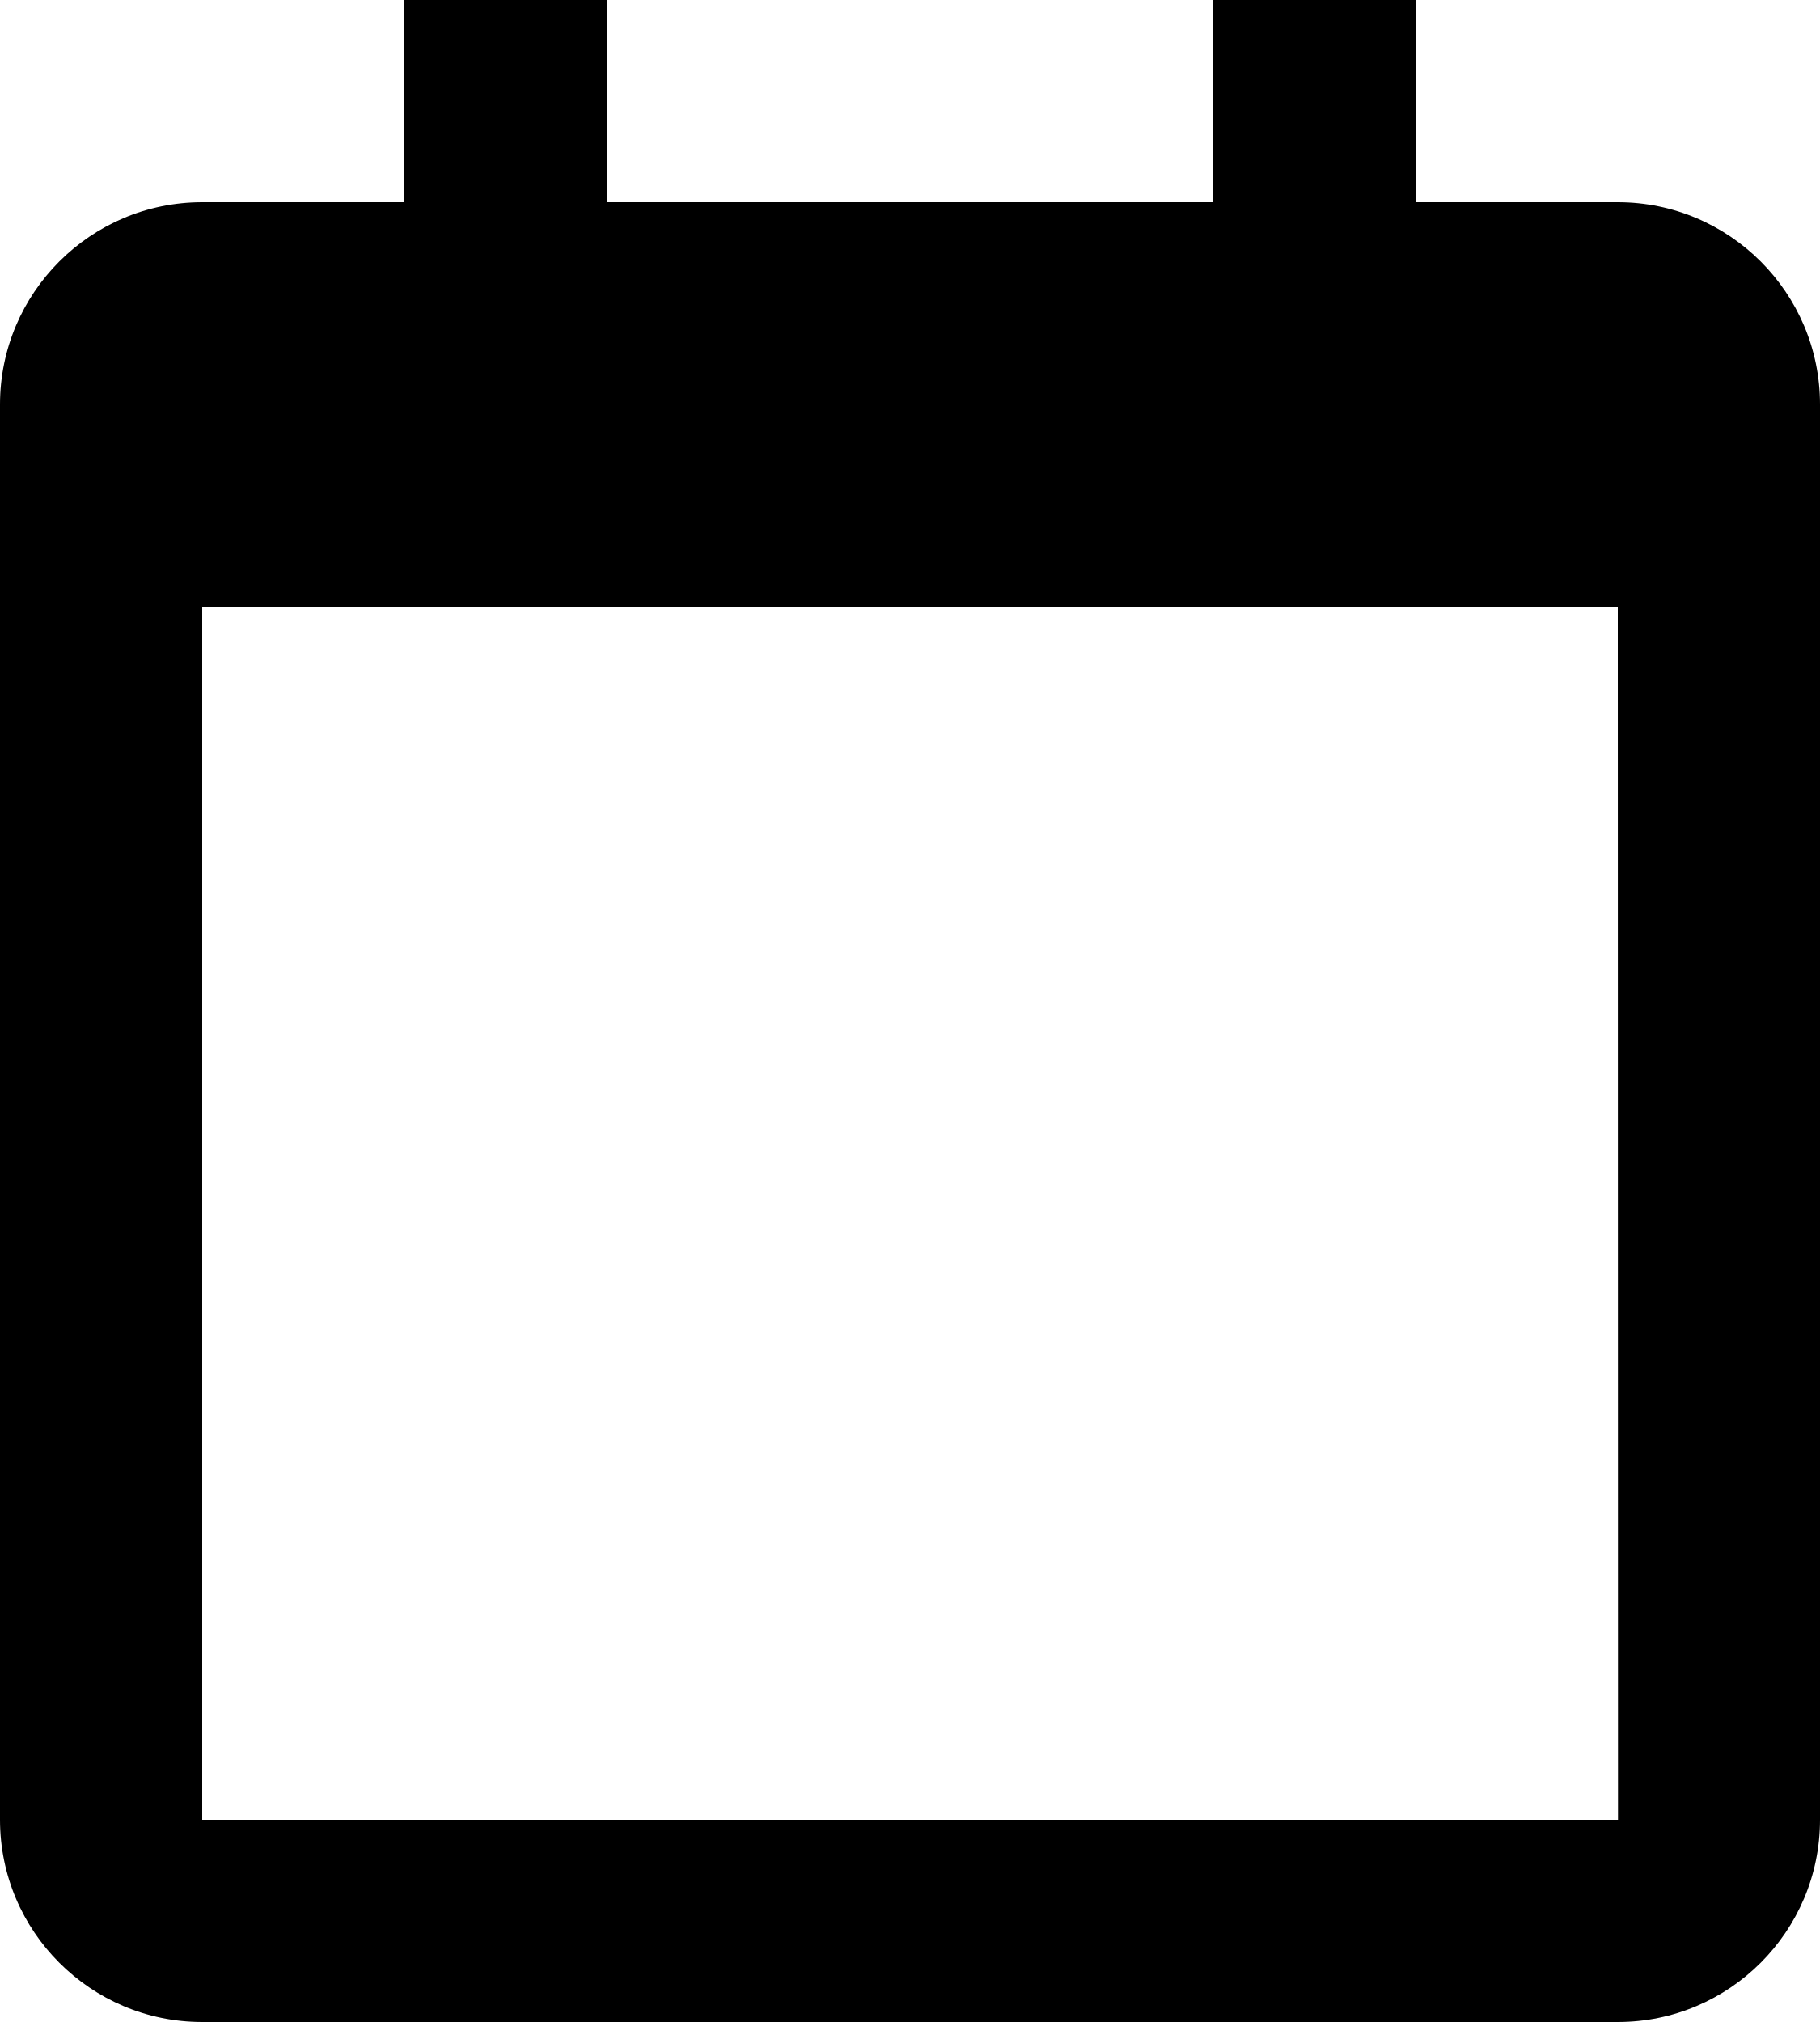
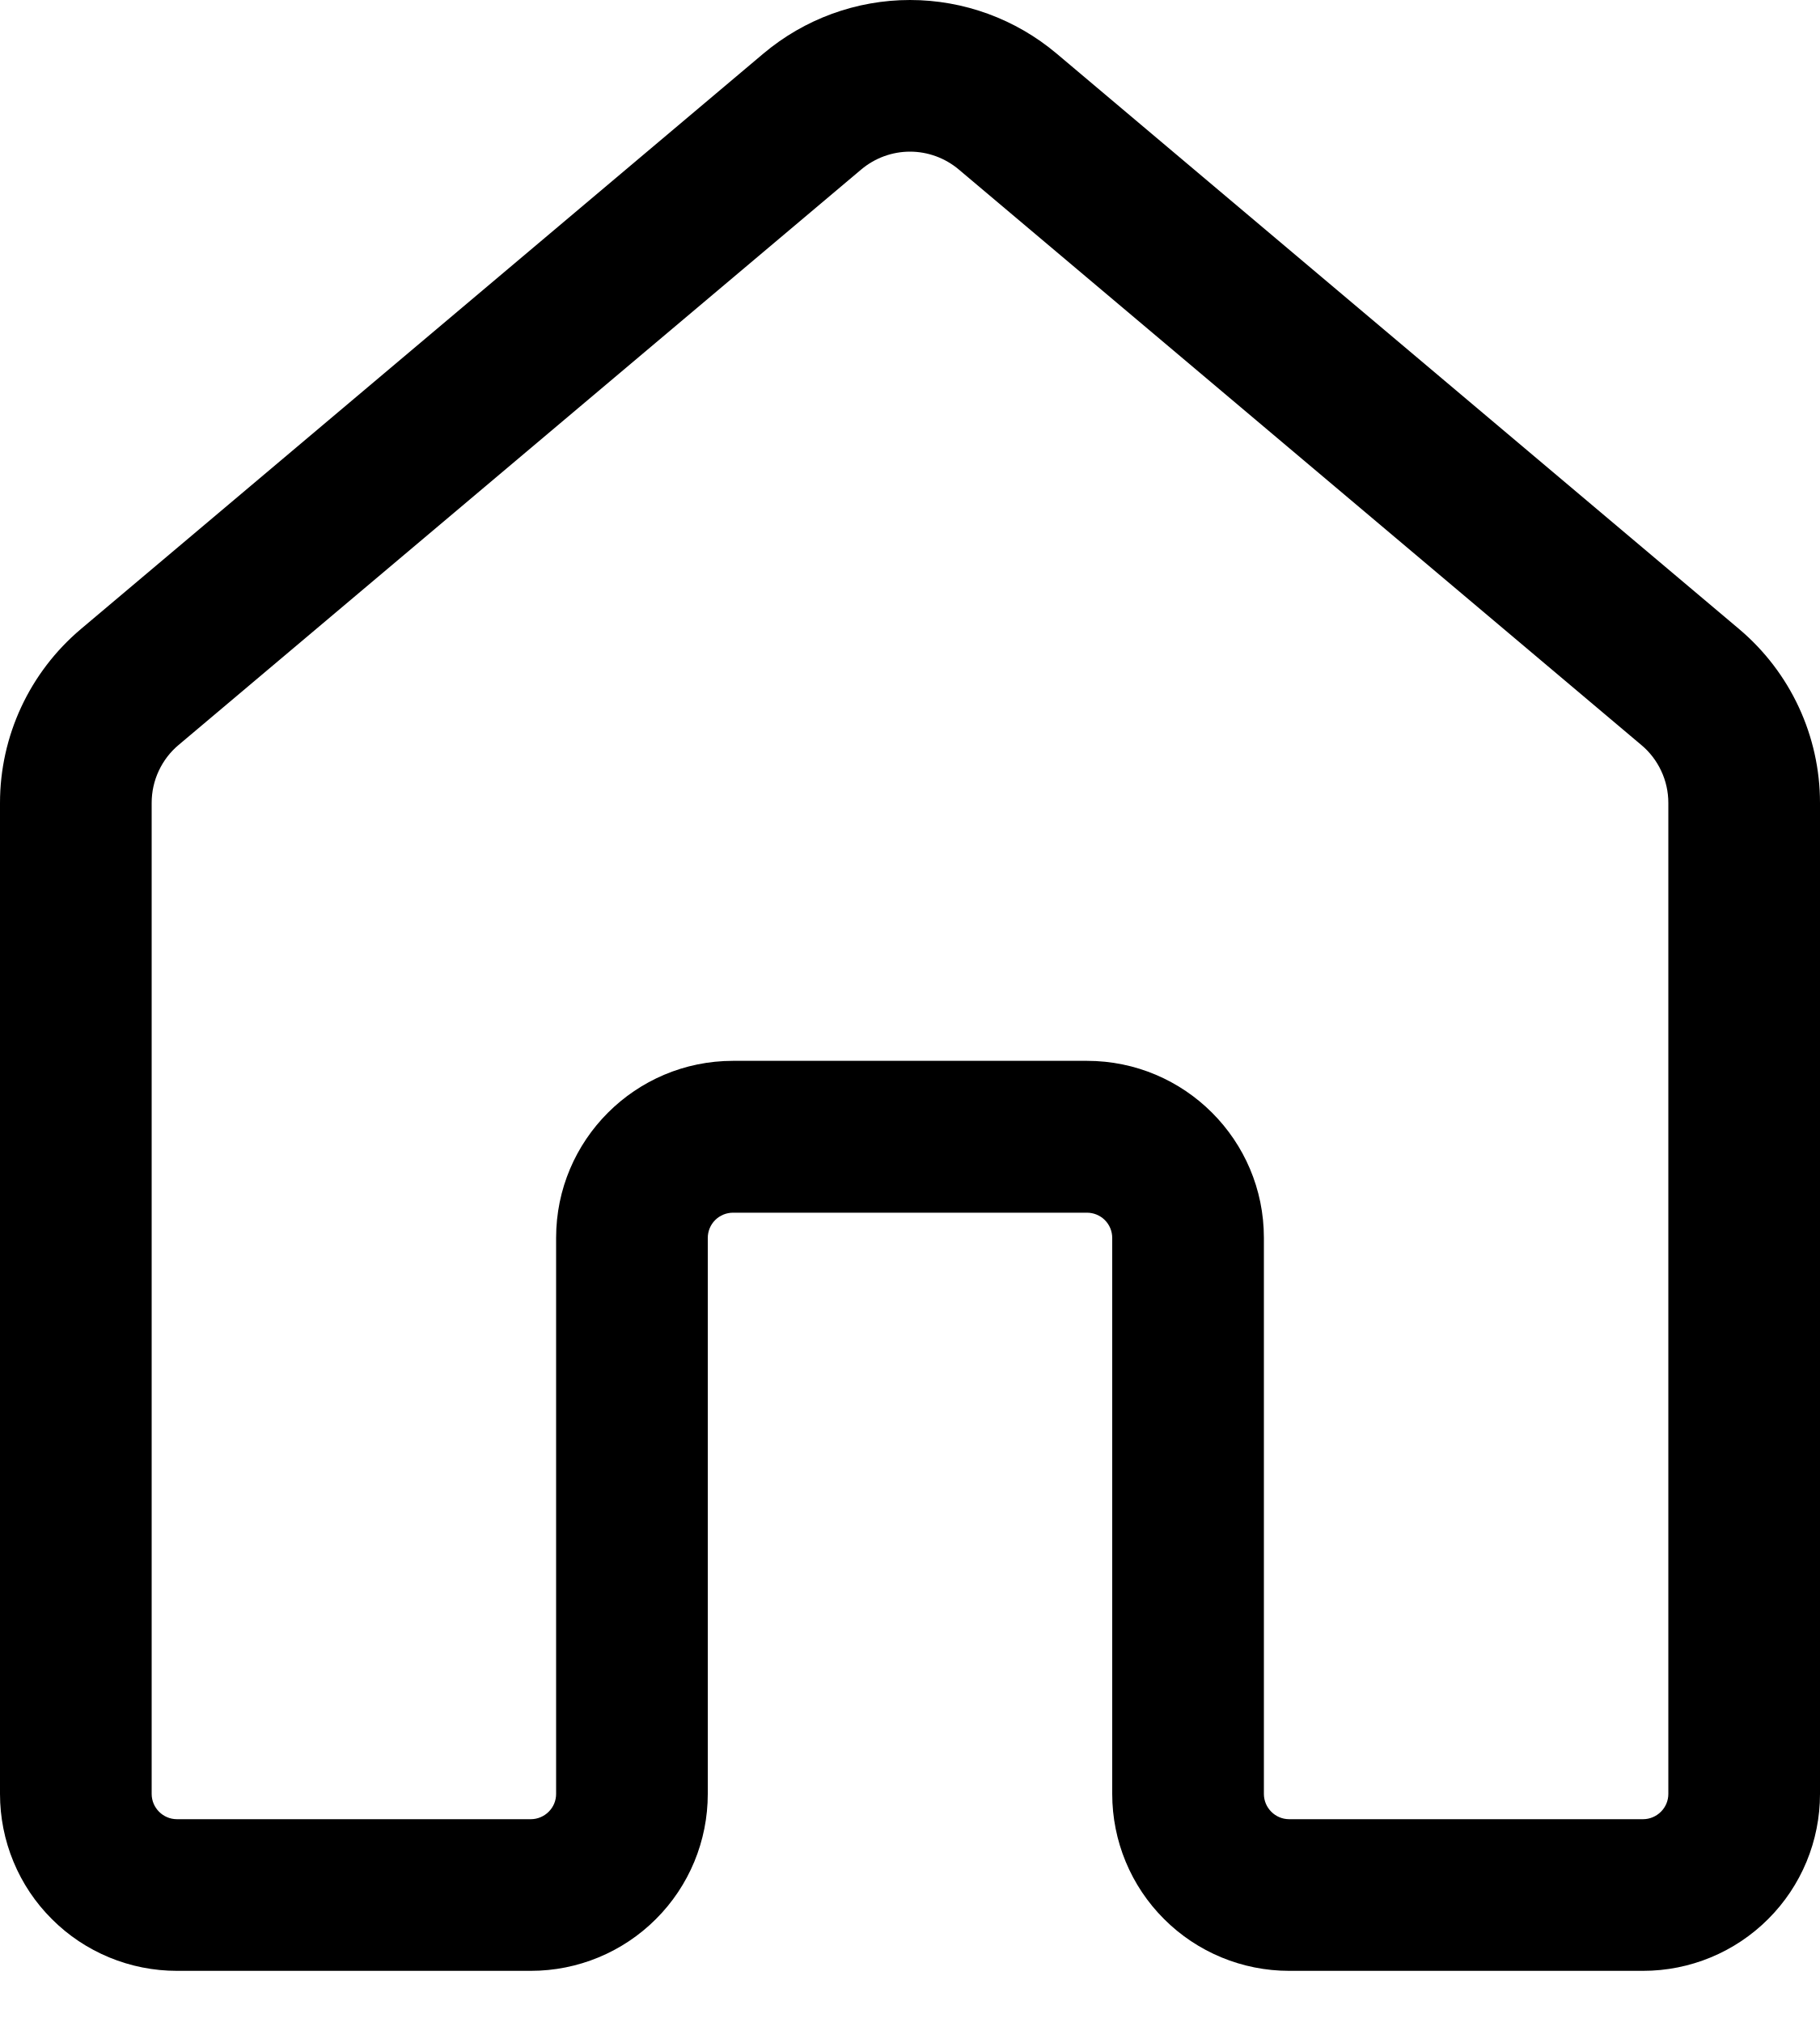
<svg xmlns="http://www.w3.org/2000/svg" width="18" height="20" viewBox="0 0 18 20" fill="none">
-   <path d="M0 4V18C0 19.103 0.897 20 2 20H16C17.103 20 18 19.103 18 18V4C18 2.897 17.103 2 16 2H14V0H12V2H6V0H4V2H2C0.897 2 0 2.897 0 4ZM16.002 18H2V6H16L16.002 18Z" fill="black" />
+   <path d="M7.55 0.53C7.956 0.188 8.469 0 9 0C9.531 0 10.044 0.188 10.45 0.53L17.2 6.222C17.707 6.65 18 7.279 18 7.942V17.744C18 18.209 17.816 18.654 17.487 18.982C17.159 19.31 16.714 19.494 16.25 19.494H12.75C12.286 19.494 11.841 19.31 11.513 18.982C11.184 18.654 11 18.209 11 17.744V12.245C11 12.178 10.974 12.115 10.927 12.068C10.88 12.021 10.816 11.995 10.75 11.995H7.25C7.184 11.995 7.12 12.021 7.073 12.068C7.026 12.115 7 12.178 7 12.245V17.744C7 18.209 6.816 18.654 6.487 18.982C6.159 19.31 5.714 19.494 5.25 19.494H1.75C1.52 19.494 1.293 19.449 1.08 19.361C0.868 19.273 0.675 19.145 0.513 18.982C0.35 18.82 0.221 18.627 0.133 18.414C0.045 18.202 0 17.974 0 17.744V7.942C0 7.279 0.293 6.65 0.8 6.222L7.55 0.53ZM9.483 1.677C9.348 1.563 9.177 1.5 9 1.5C8.823 1.5 8.652 1.563 8.517 1.677L1.767 7.368C1.683 7.438 1.616 7.526 1.57 7.625C1.524 7.723 1.5 7.831 1.5 7.941V17.744C1.5 17.881 1.612 17.994 1.75 17.994H5.25C5.316 17.994 5.38 17.967 5.427 17.92C5.474 17.873 5.5 17.81 5.5 17.744V12.243C5.5 11.277 6.284 10.493 7.25 10.493H10.75C11.716 10.493 12.5 11.277 12.5 12.243V17.744C12.5 17.881 12.612 17.994 12.75 17.994H16.25C16.316 17.994 16.38 17.967 16.427 17.92C16.474 17.873 16.5 17.81 16.5 17.744V7.942C16.5 7.832 16.476 7.724 16.43 7.626C16.384 7.527 16.317 7.439 16.233 7.369L9.483 1.677Z" fill="black" />
</svg>
